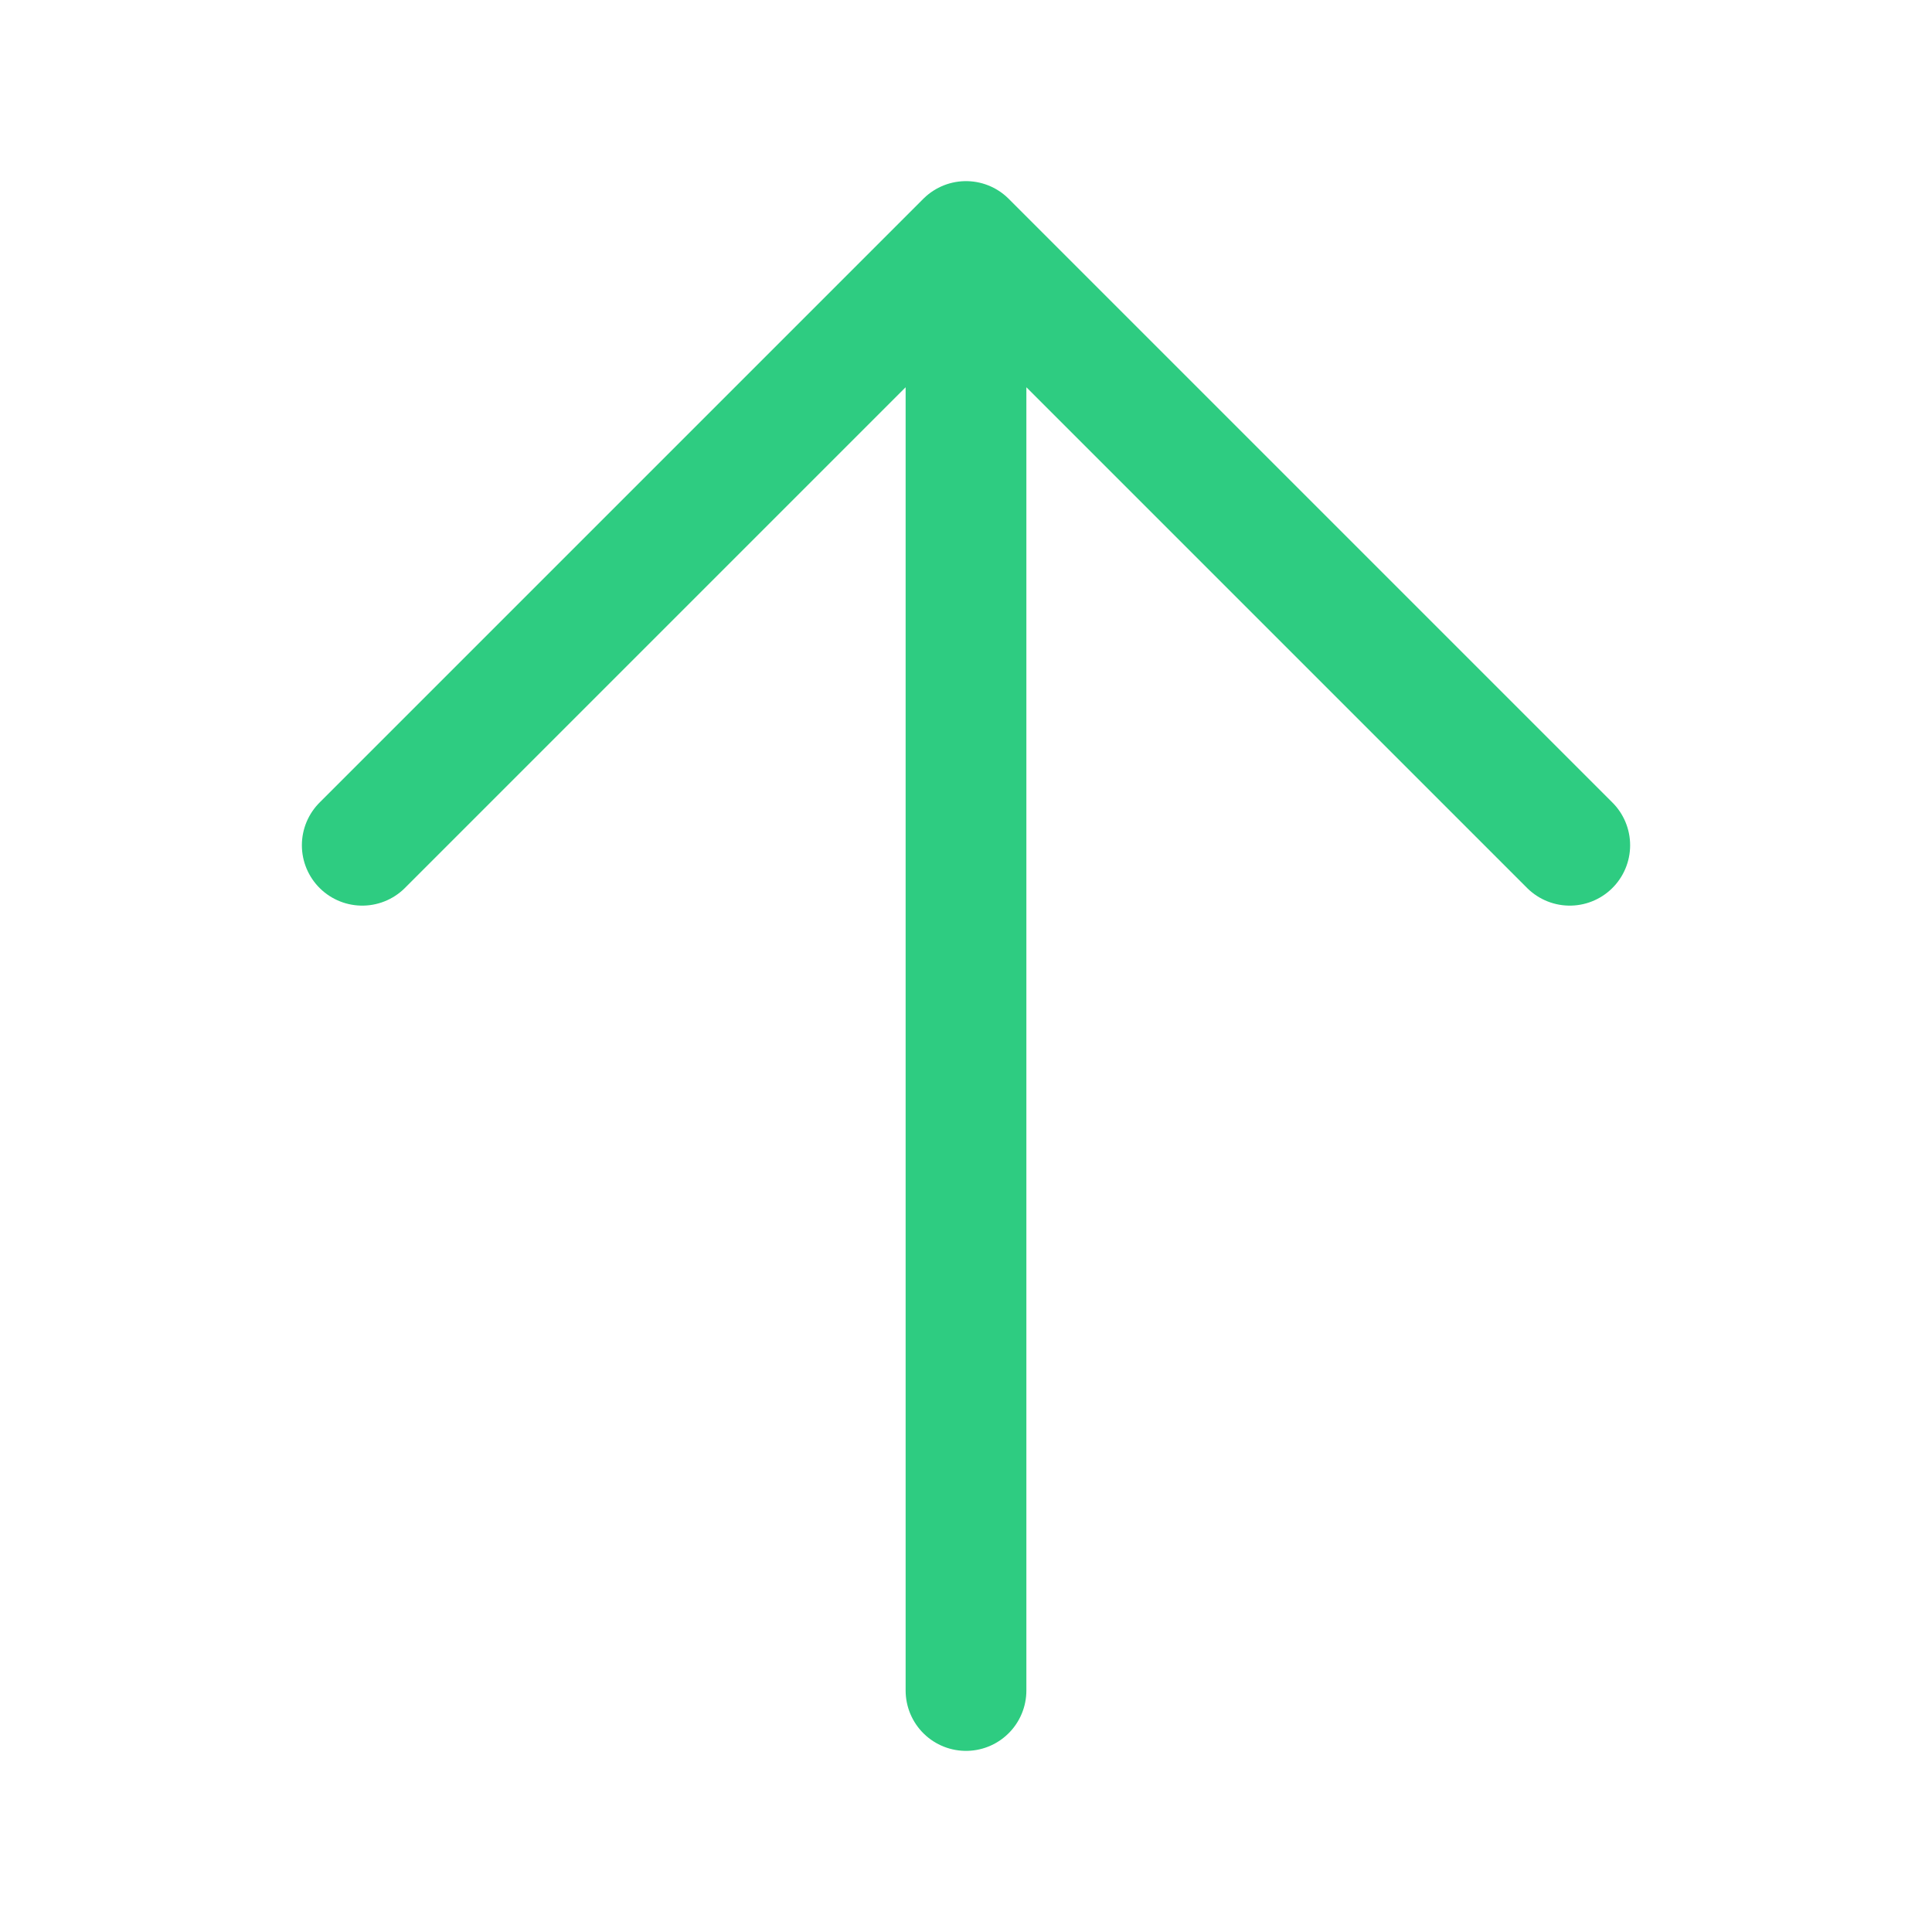
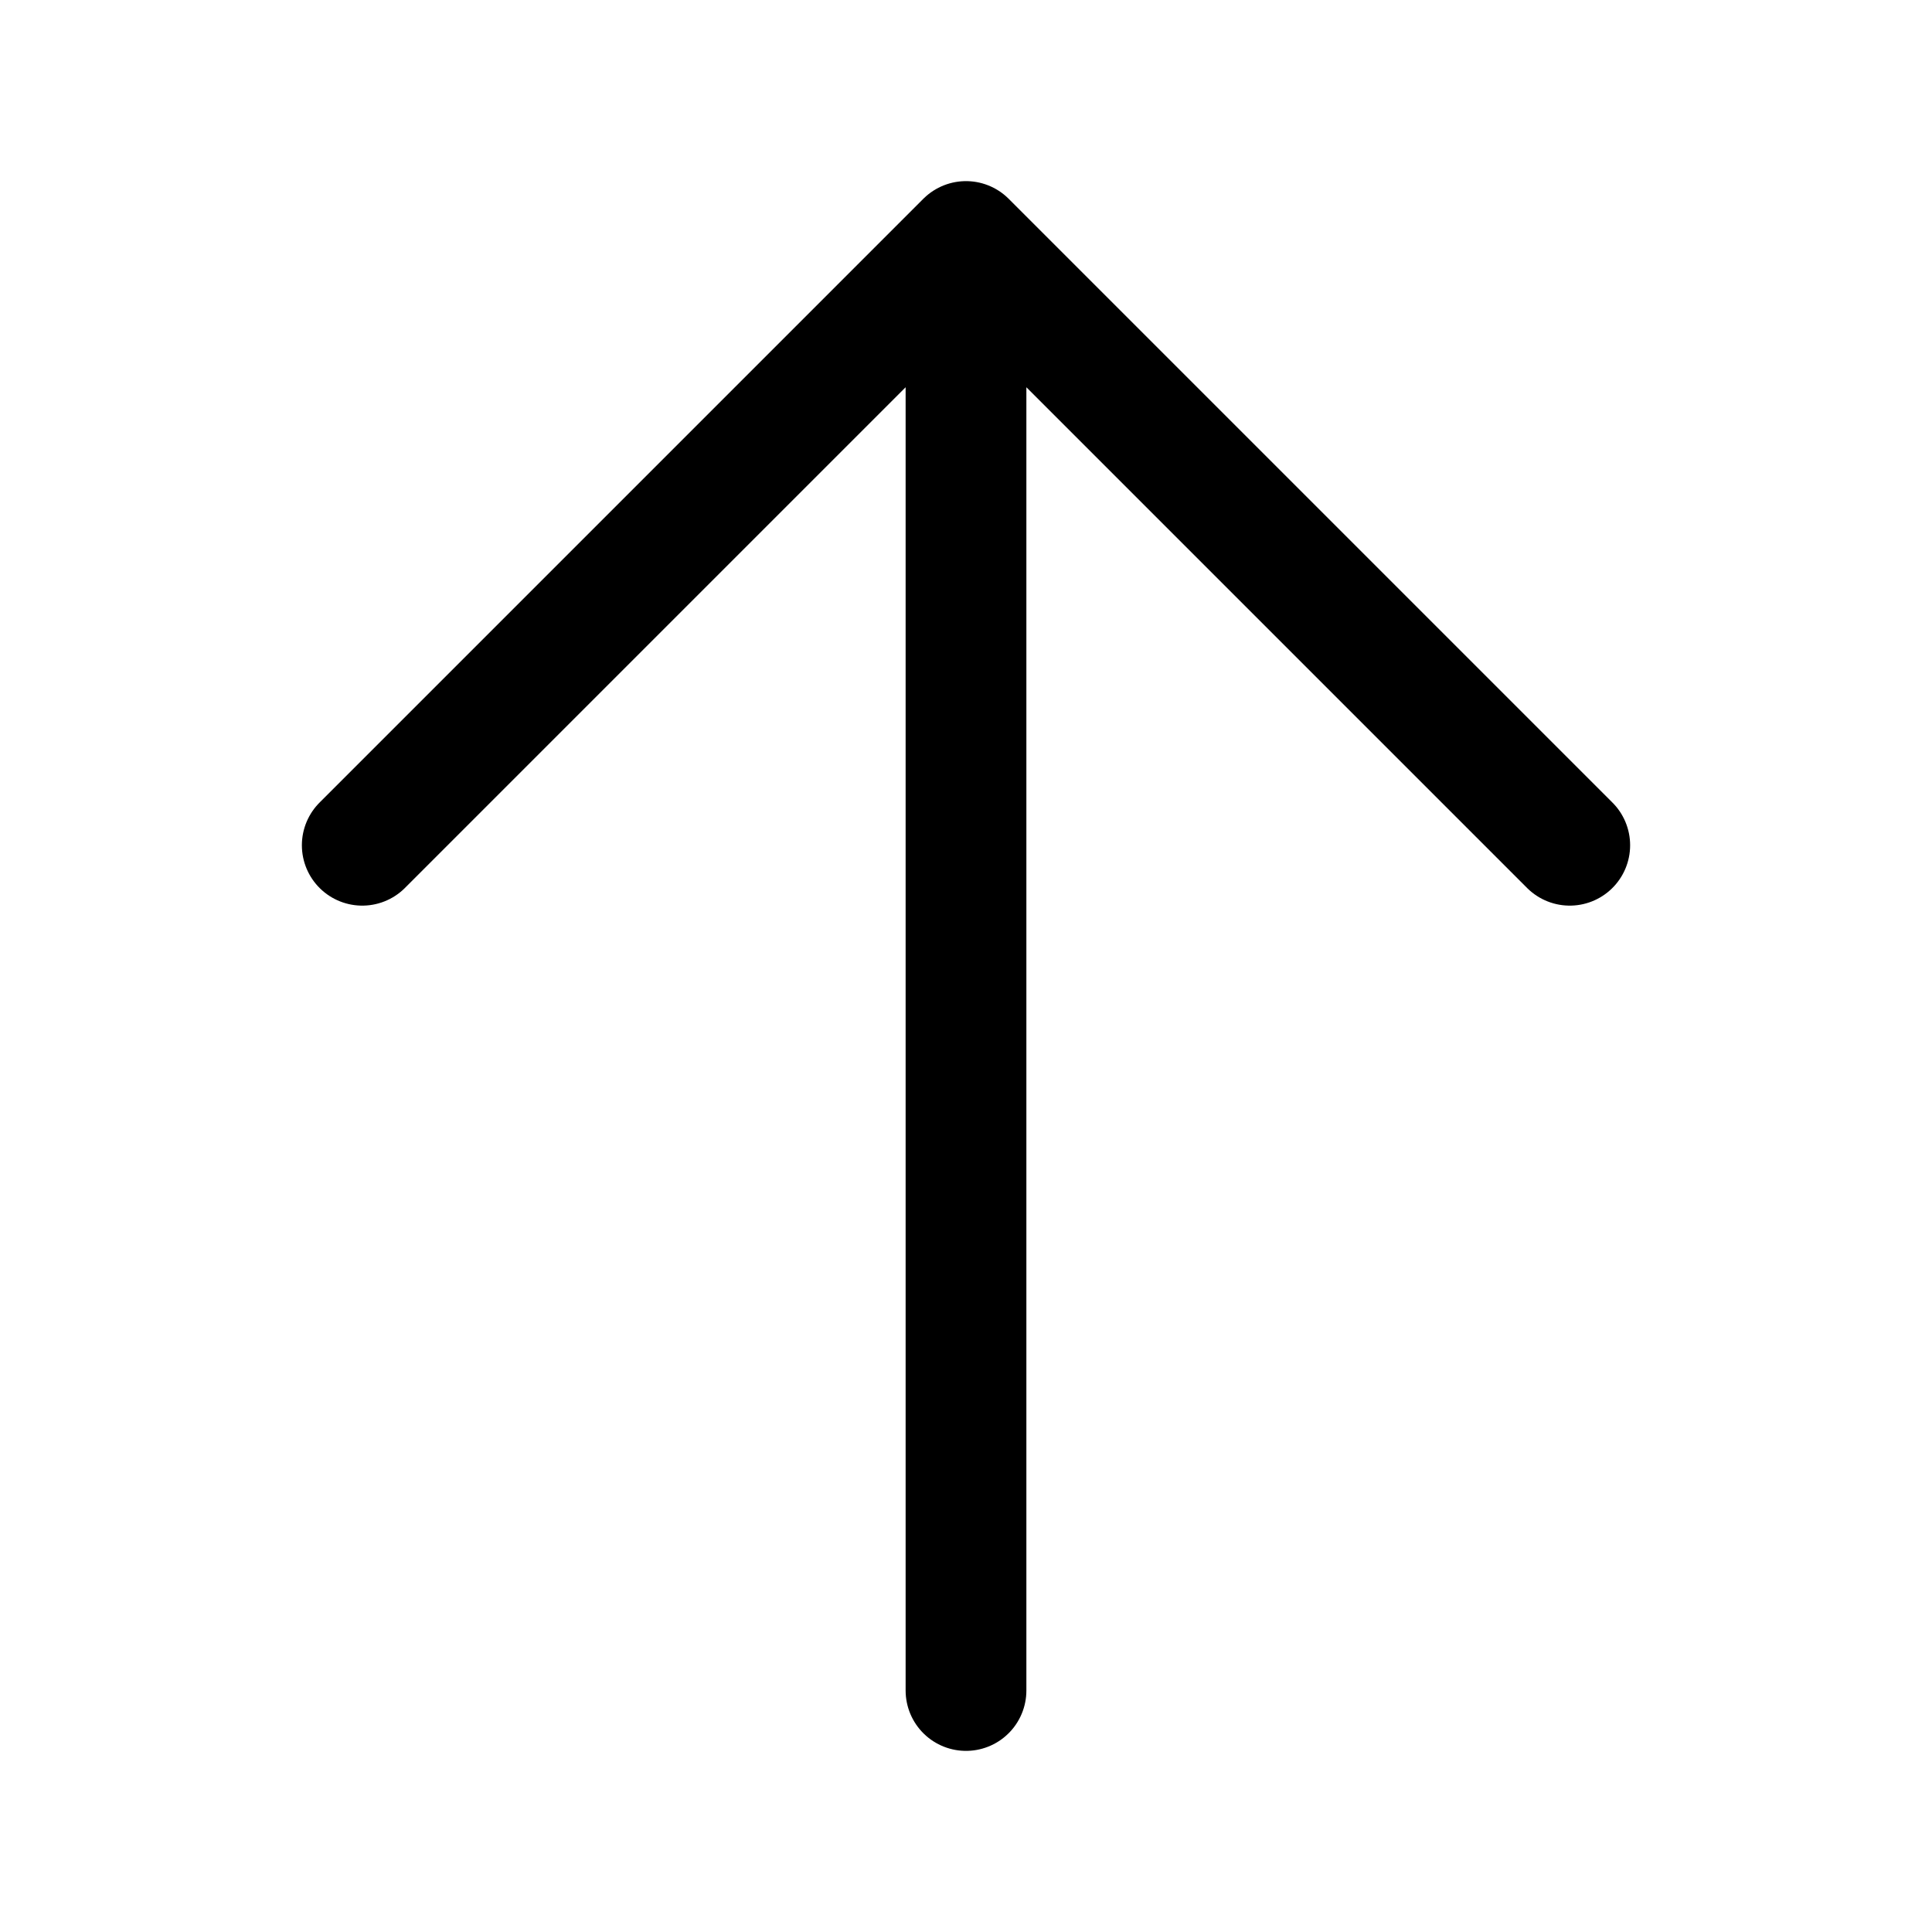
- <svg xmlns="http://www.w3.org/2000/svg" fill="none" viewBox="0 0 24 24" stroke-width="1.5" stroke="#2ecc81" aria-hidden="true" data-slot="icon" class="size-4">
+ <svg xmlns="http://www.w3.org/2000/svg" fill="none" viewBox="0 0 24 24" stroke-width="1.5" stroke="currentColor" aria-hidden="true" data-slot="icon" class="size-4">
  <path stroke-linecap="round" stroke-linejoin="round" d="M4.5 10.5 12 3m0 0 7.5 7.5M12 3v18" />
</svg>
